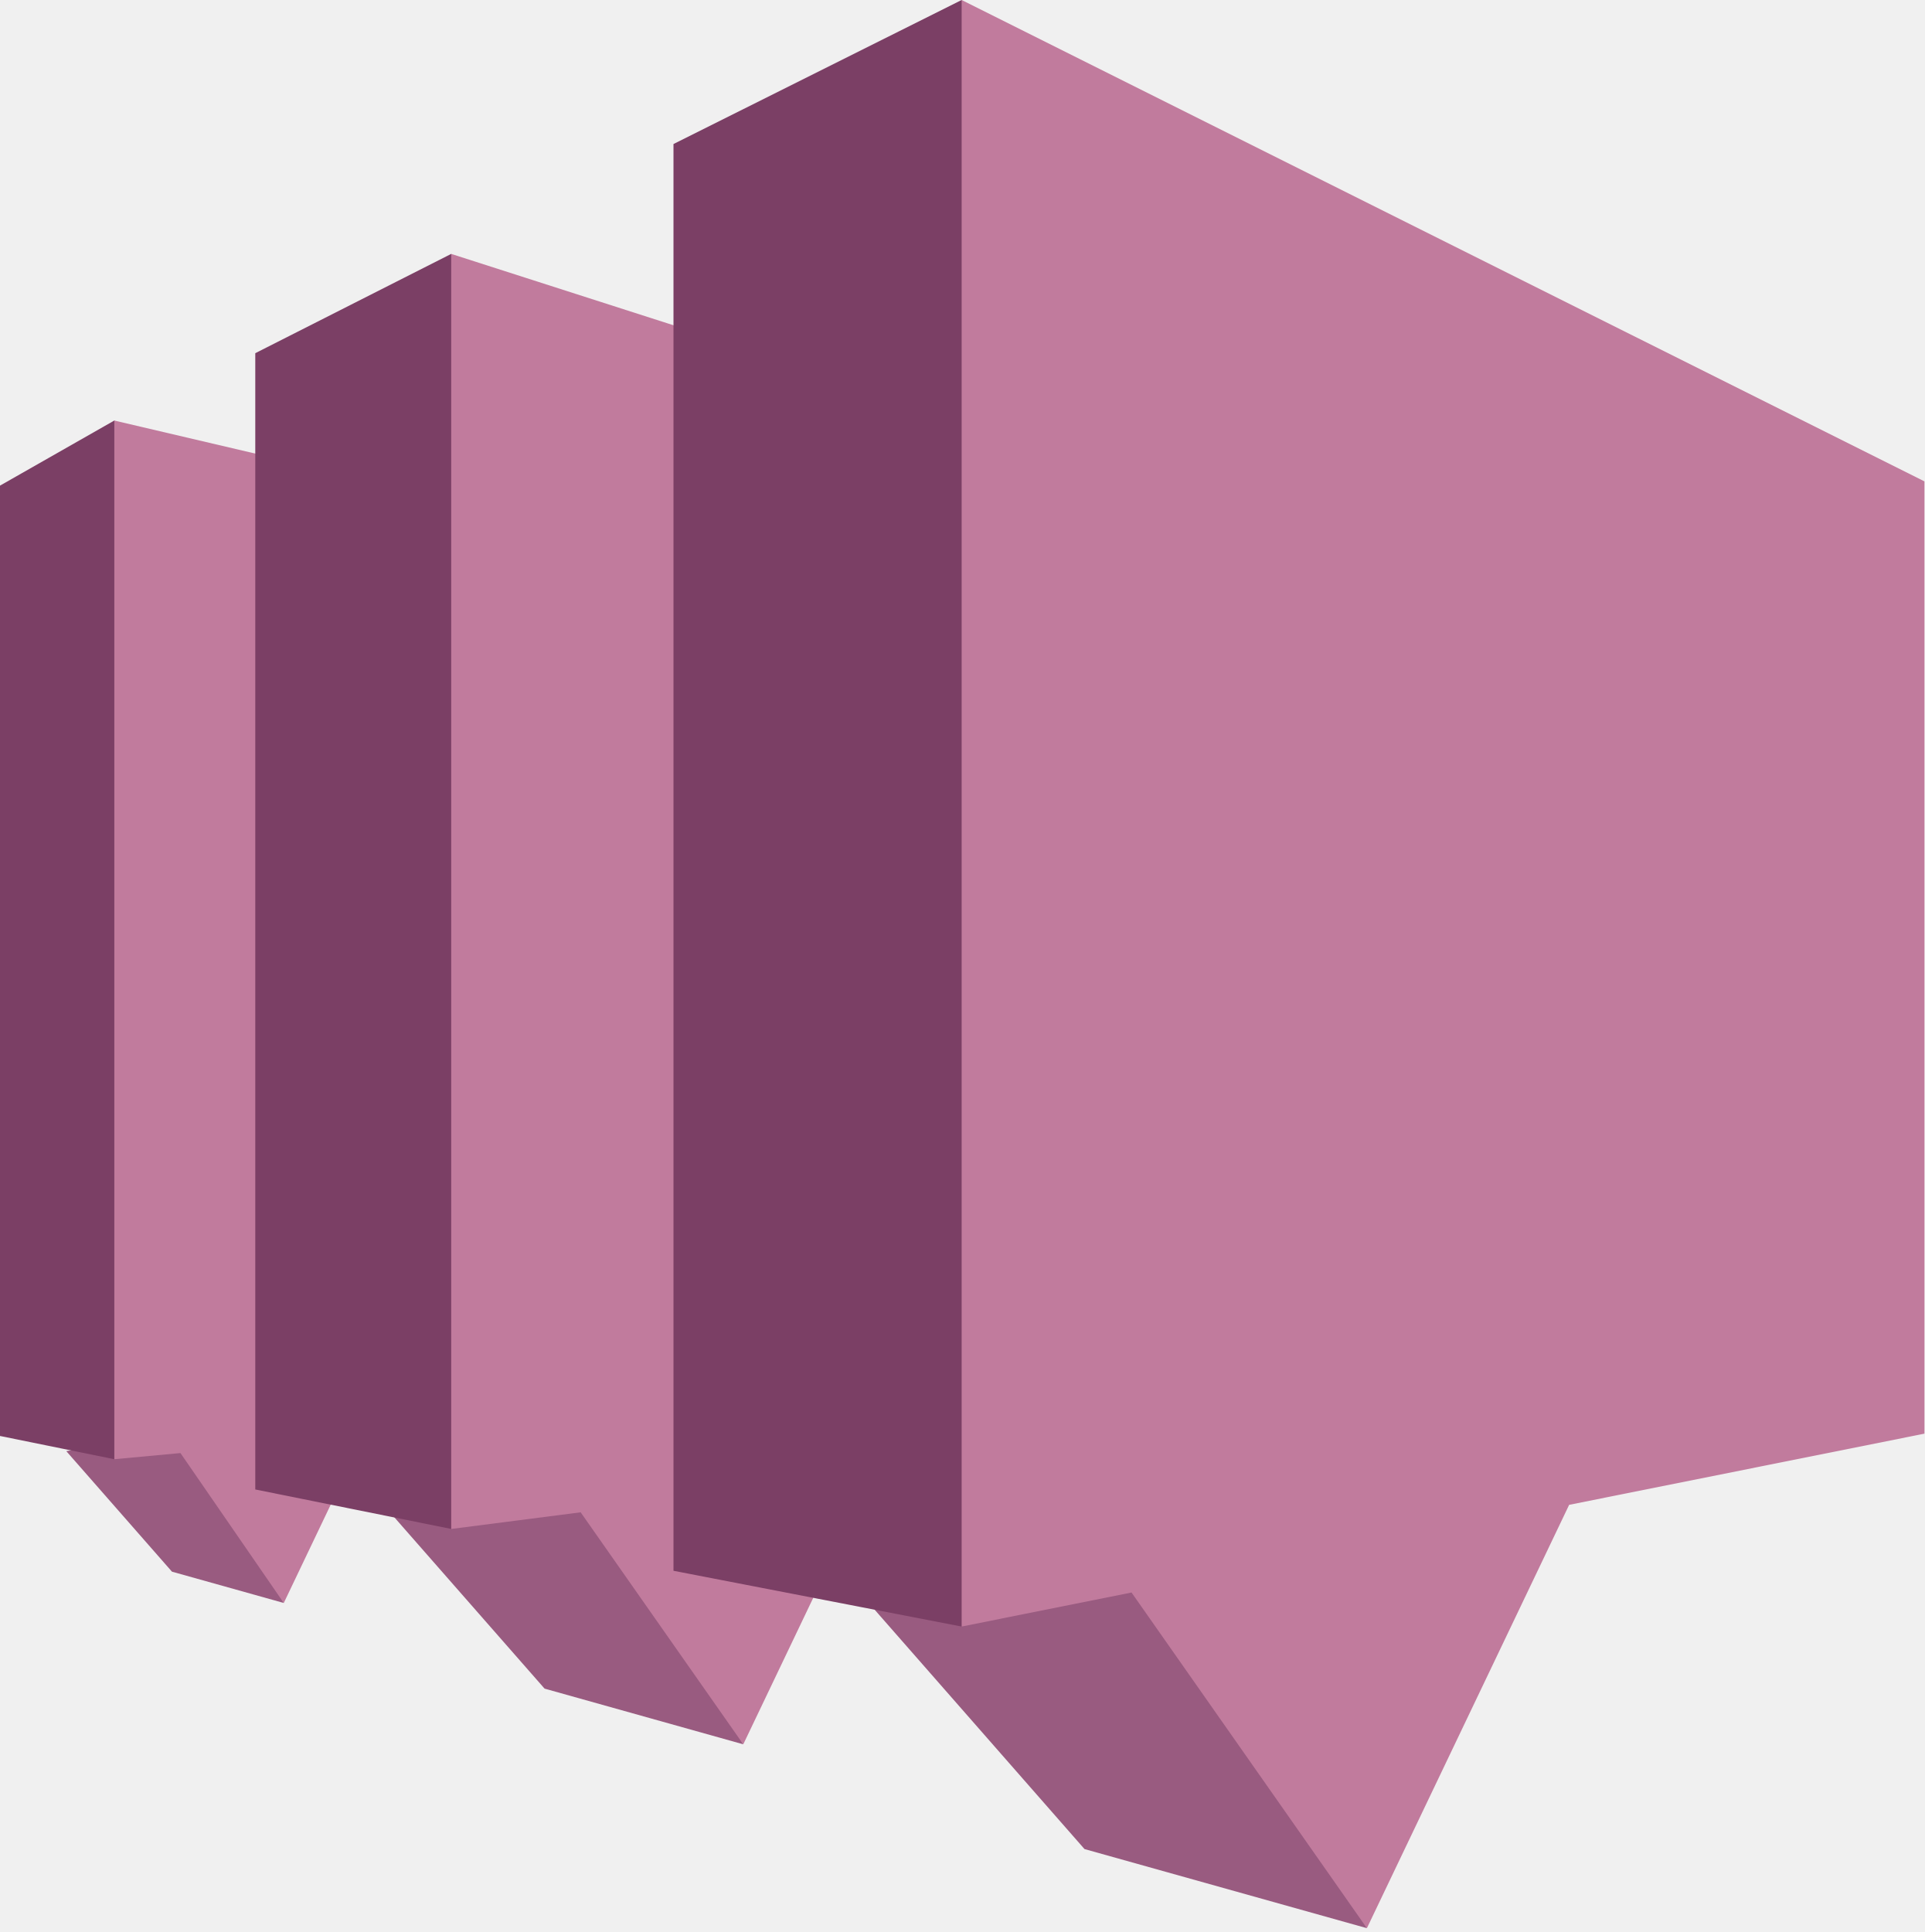
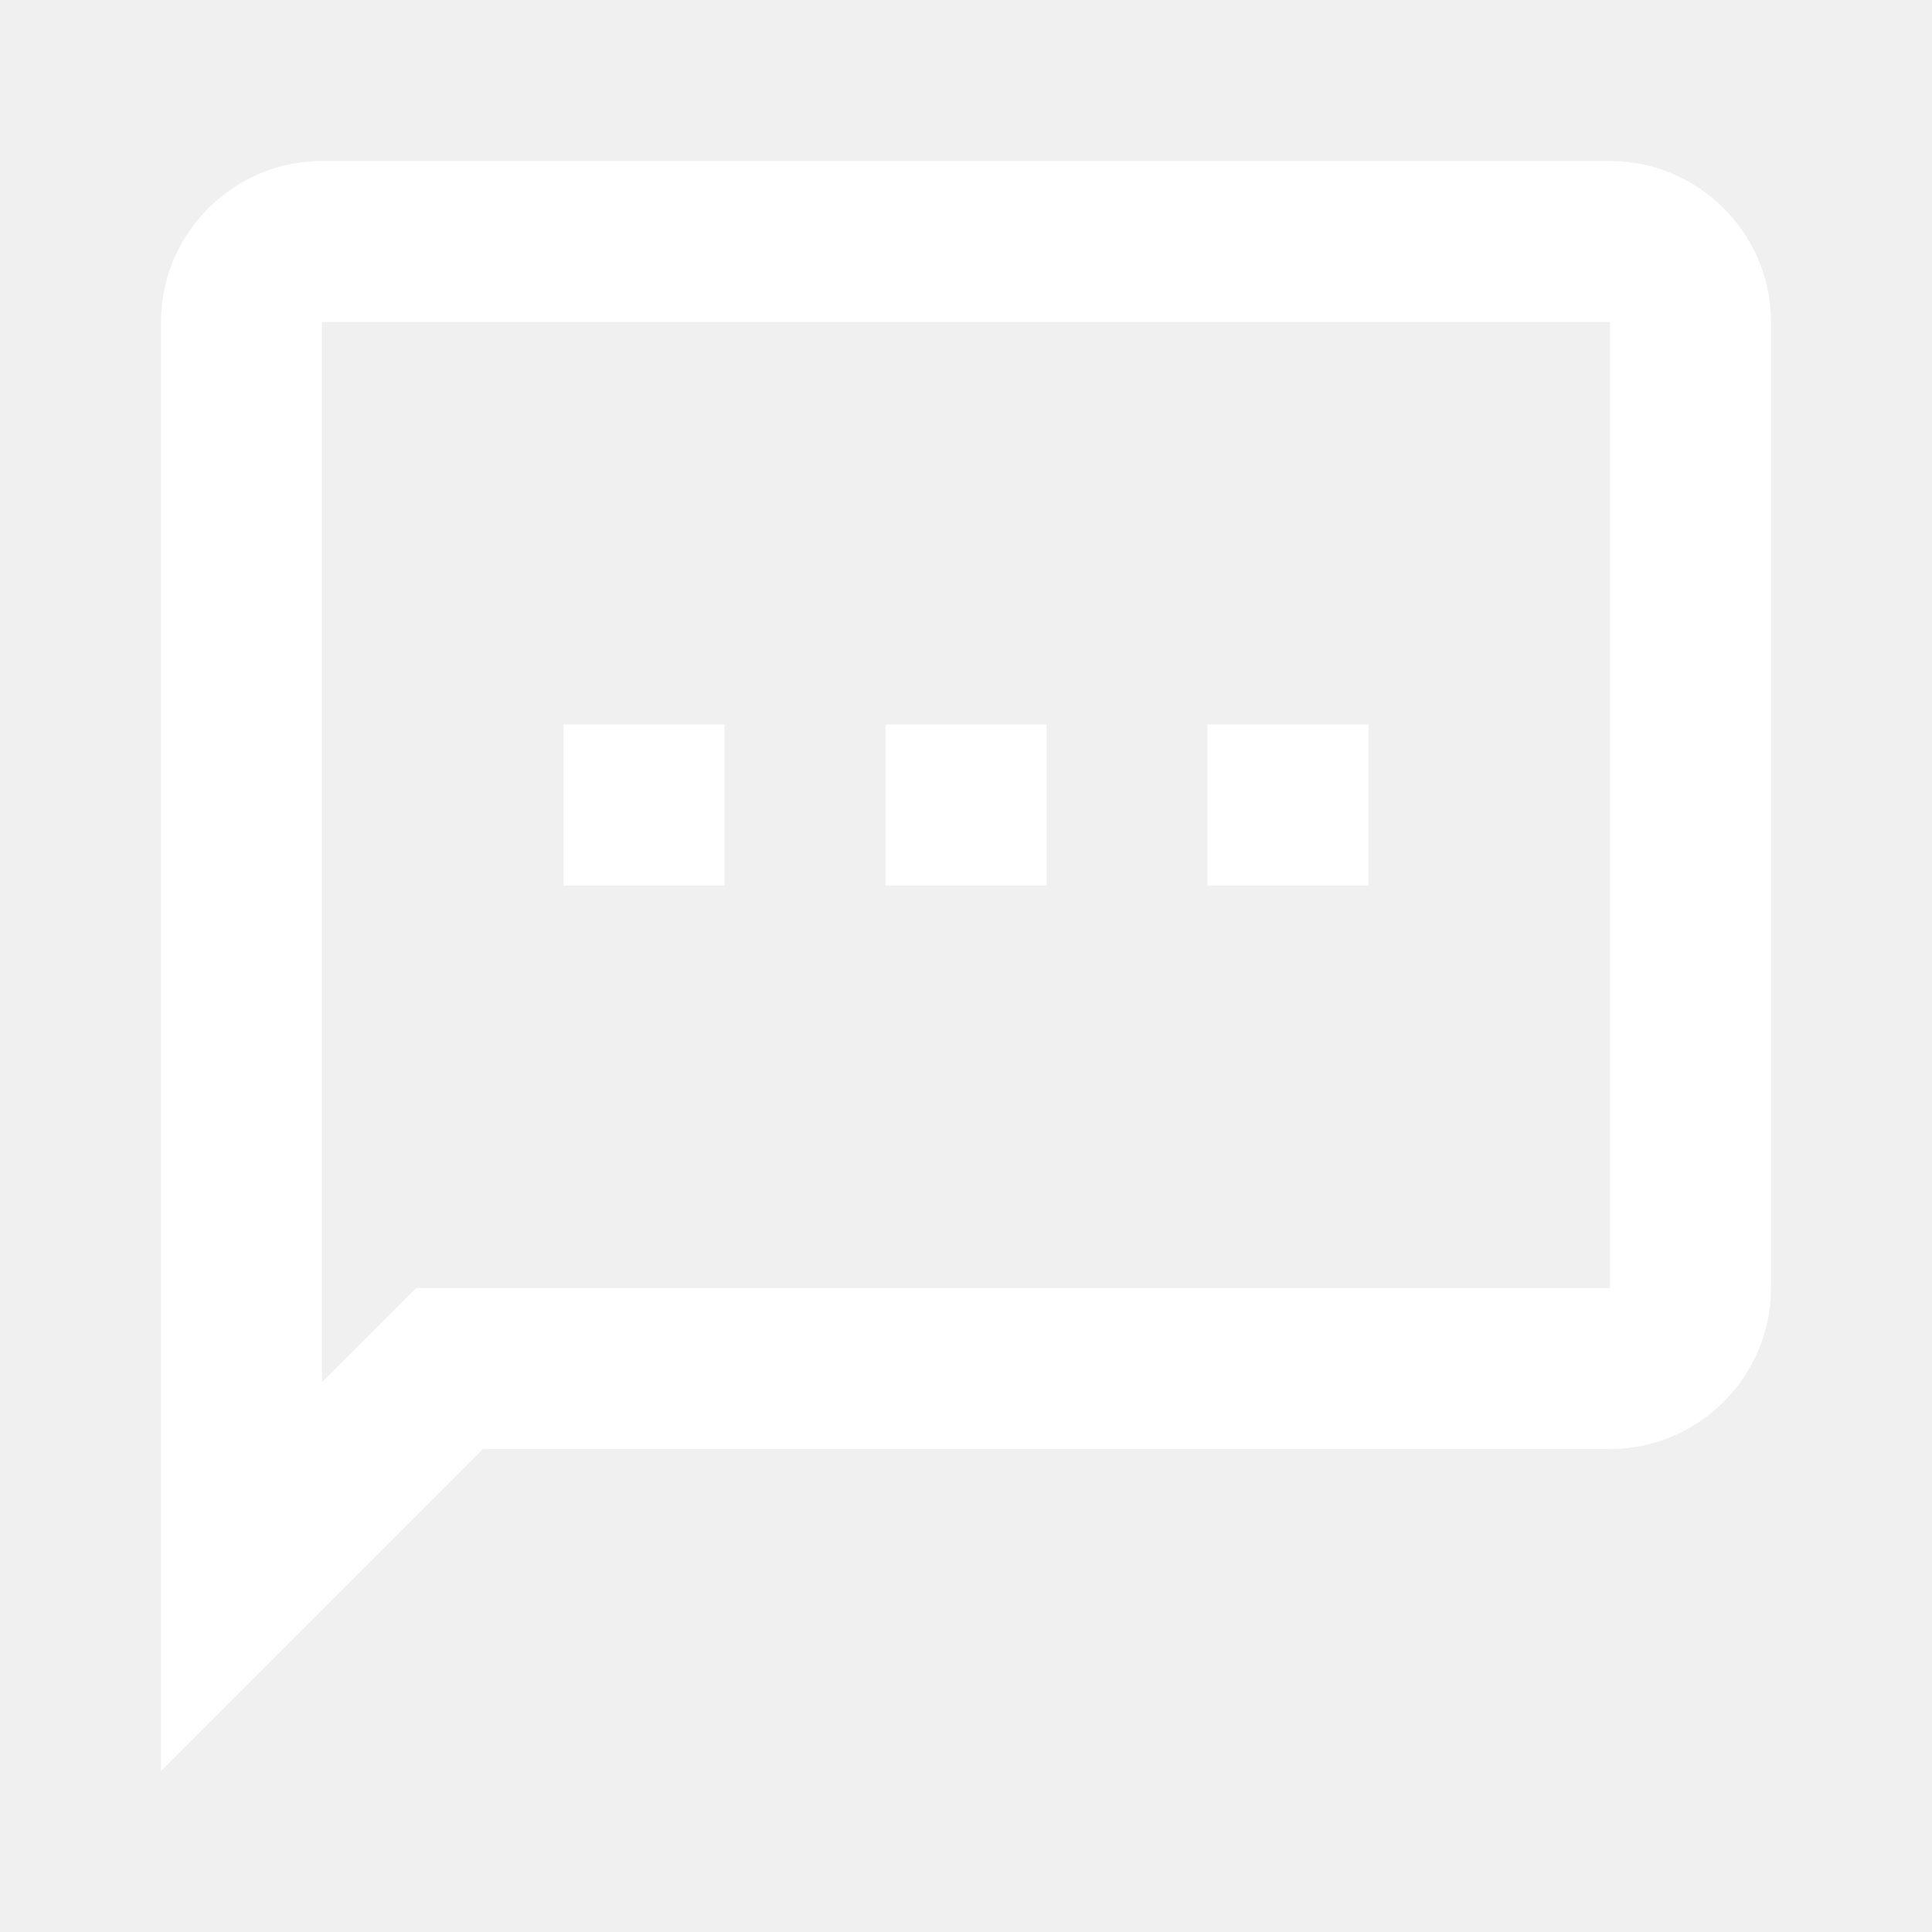
- <svg xmlns="http://www.w3.org/2000/svg" height="257" preserveAspectRatio="xMidYMid" viewBox="0 0 256 257" width="256">
-   <path d="m98.875 232.033-26.433-7.408-25.001-28.508 31.272-.863z" fill="#995b80" />
-   <path d="m37.75 213.233-14.875-4.166-14.058-16.034 17.082-2.809z" fill="#995b80" />
-   <path d="m0 191.017 15.204 3.091 2.207-3.882v-131.723l-2.207-2.561-15.204 8.658z" fill="#7b3f65" />
-   <path d="m73.933 69.708-58.725-13.766v138.166l8.798-.818 13.744 19.943 10.6-22.205 25.583-2.378z" fill="#c17b9d" />
-   <path d="m33.958 198.133 26.063 5.25 1.716-4.045v-161.898l-1.716-3.665-26.063 13.208z" fill="#7b3f65" />
-   <path d="m208.734 81.516-148.713-47.741v169.612l17.221-2.216 21.633 30.862 17.126-35.85 92.733-11.933z" fill="#c17b9d" />
-   <path d="m181.833 256.492-37.566-10.525-35.509-40.5 46.033-.468z" fill="#995b80" />
-   <path d="m89.591 208.95 38.33 7.417 2.977-2.566v-209.684l-2.977-4.117-38.33 19.158z" fill="#7b3f65" />
-   <path d="m256 64.033-128.075-64.033v216.367l22.597-4.528 31.311 44.653 26.901-56.309-.017-.002 47.283-9.473z" fill="#c17b9d" />
+ <svg xmlns="http://www.w3.org/2000/svg" viewBox="0 0 24 24" fill="#ffffff">
+   <path d="M20 2H4c-1.1 0-2 .9-2 2v18l4-4h14c1.1 0 2-.9 2-2V4c0-1.1-.9-2-2-2zm0 14H5.17L4 17.17V4h16v12zM7 9h2v2H7zm4 0h2v2h-2zm4 0h2v2h-2z" />
</svg>
